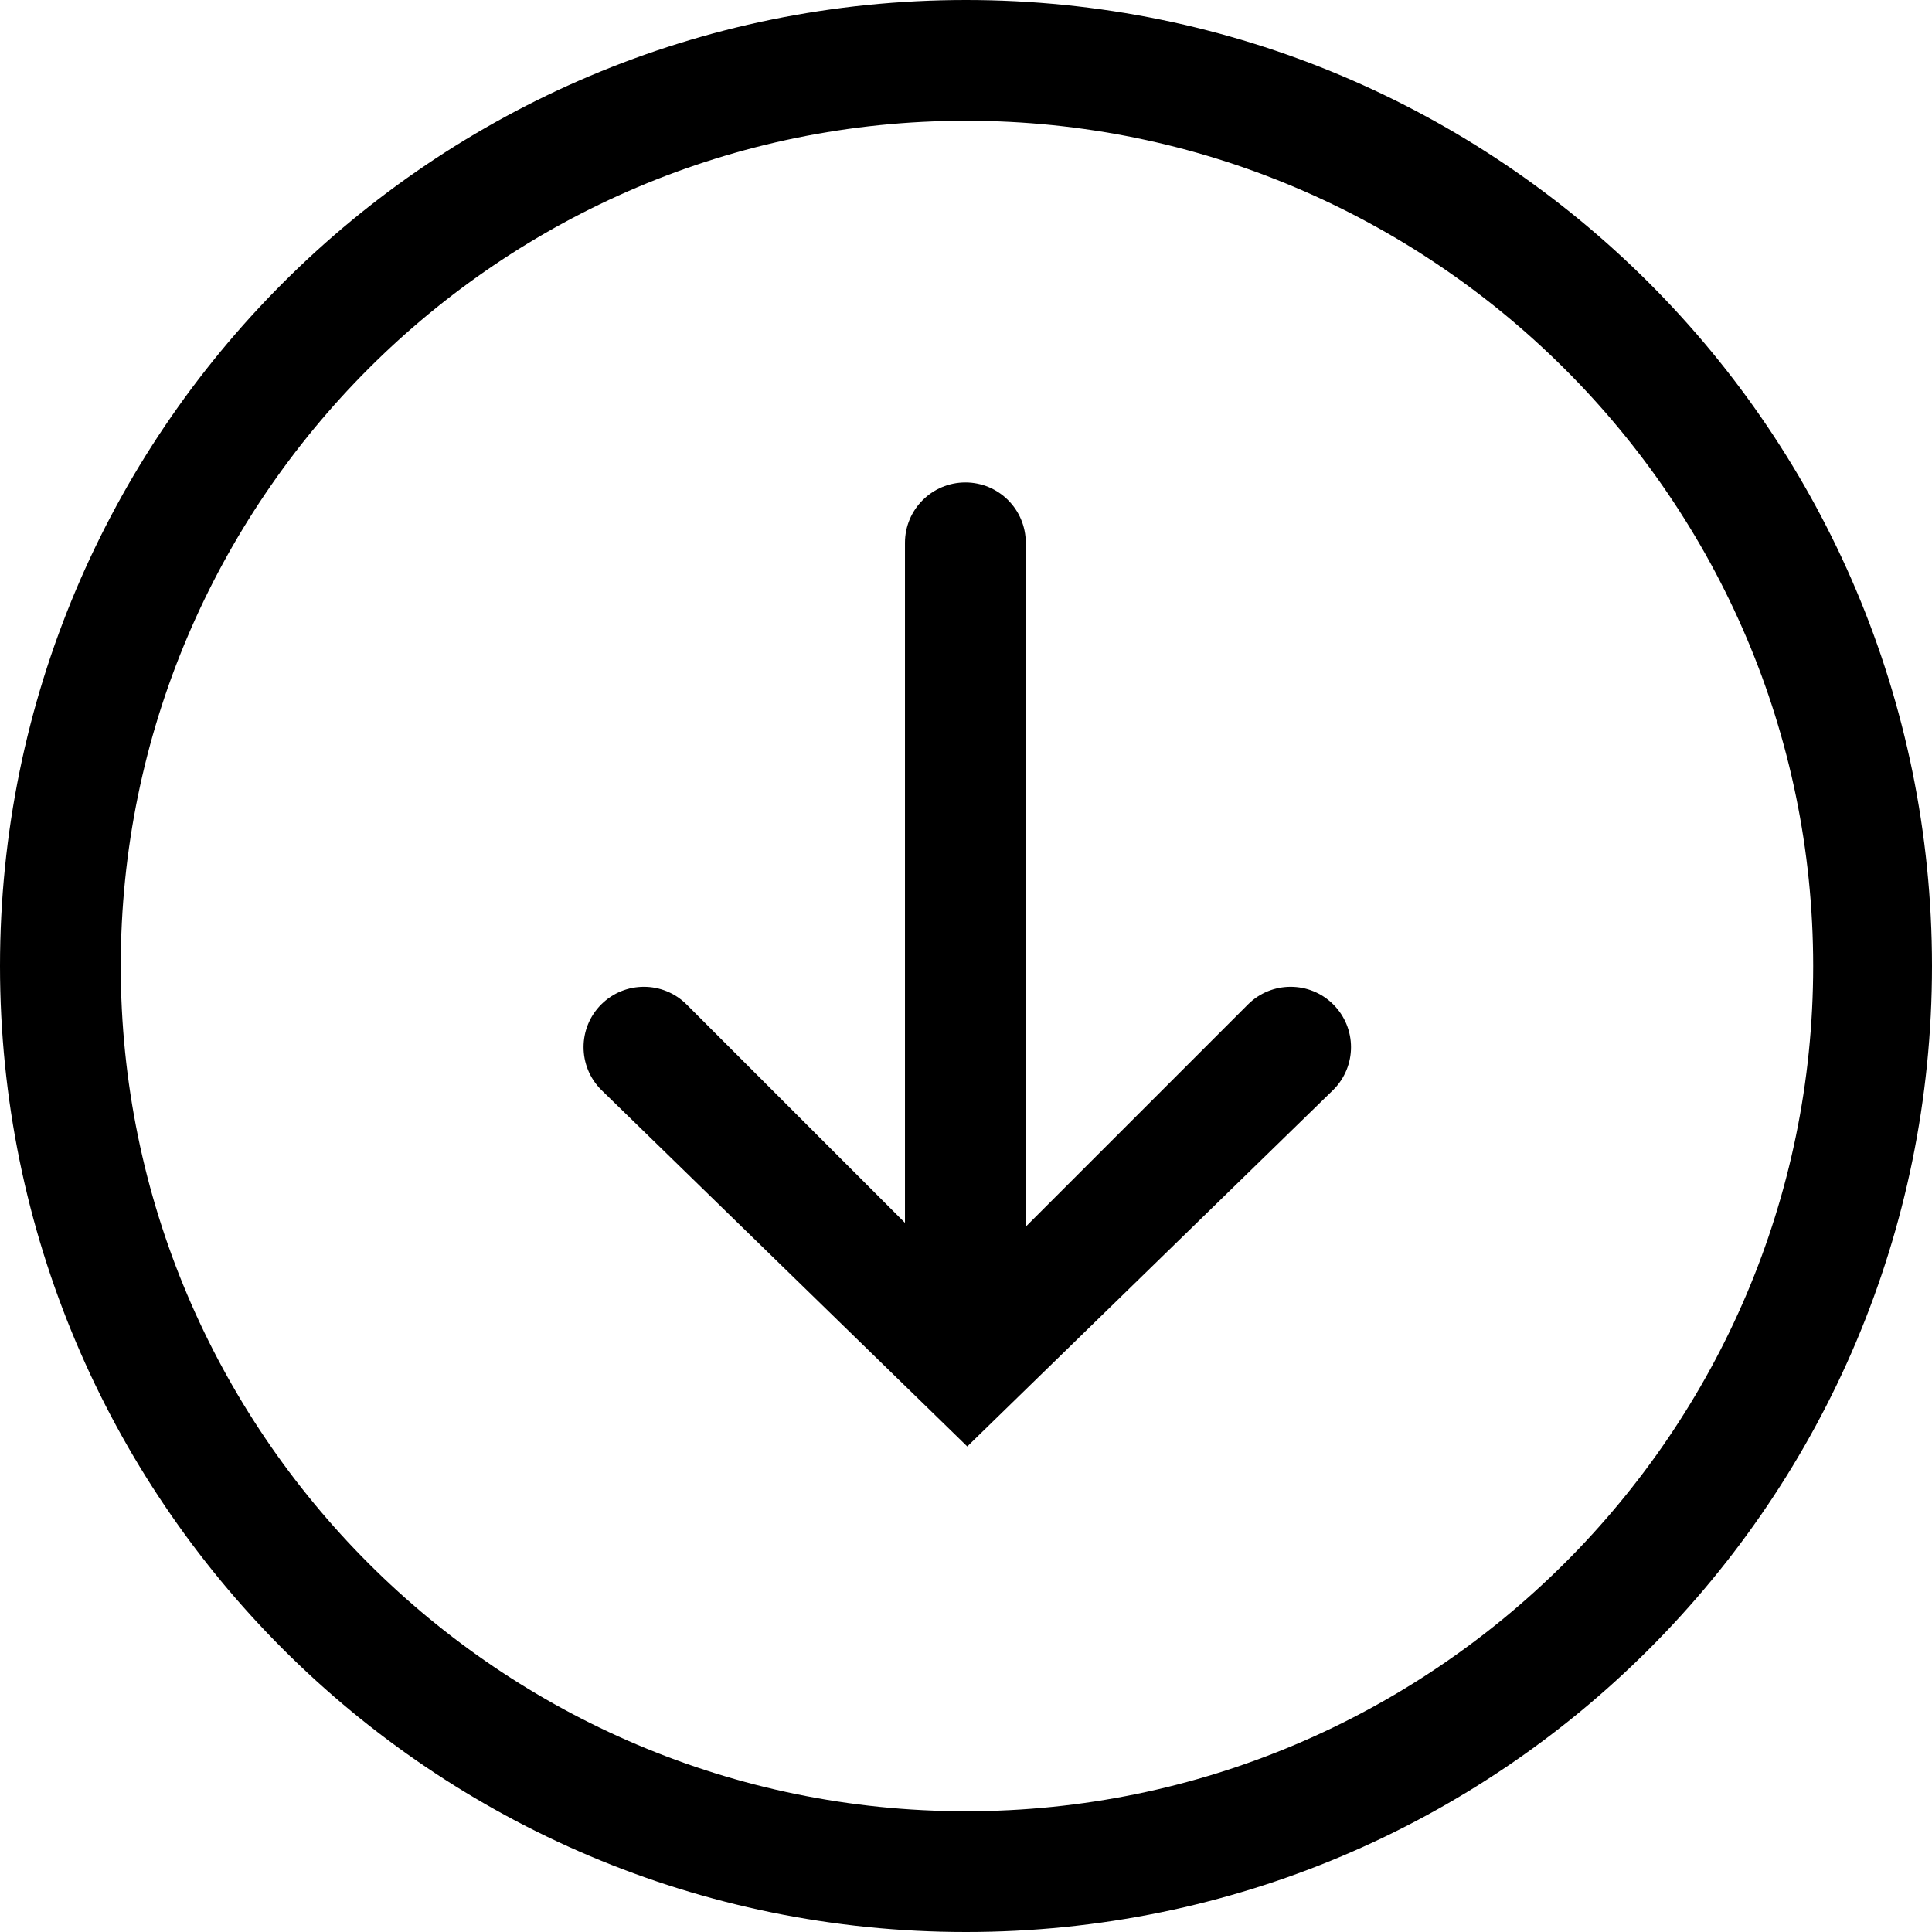
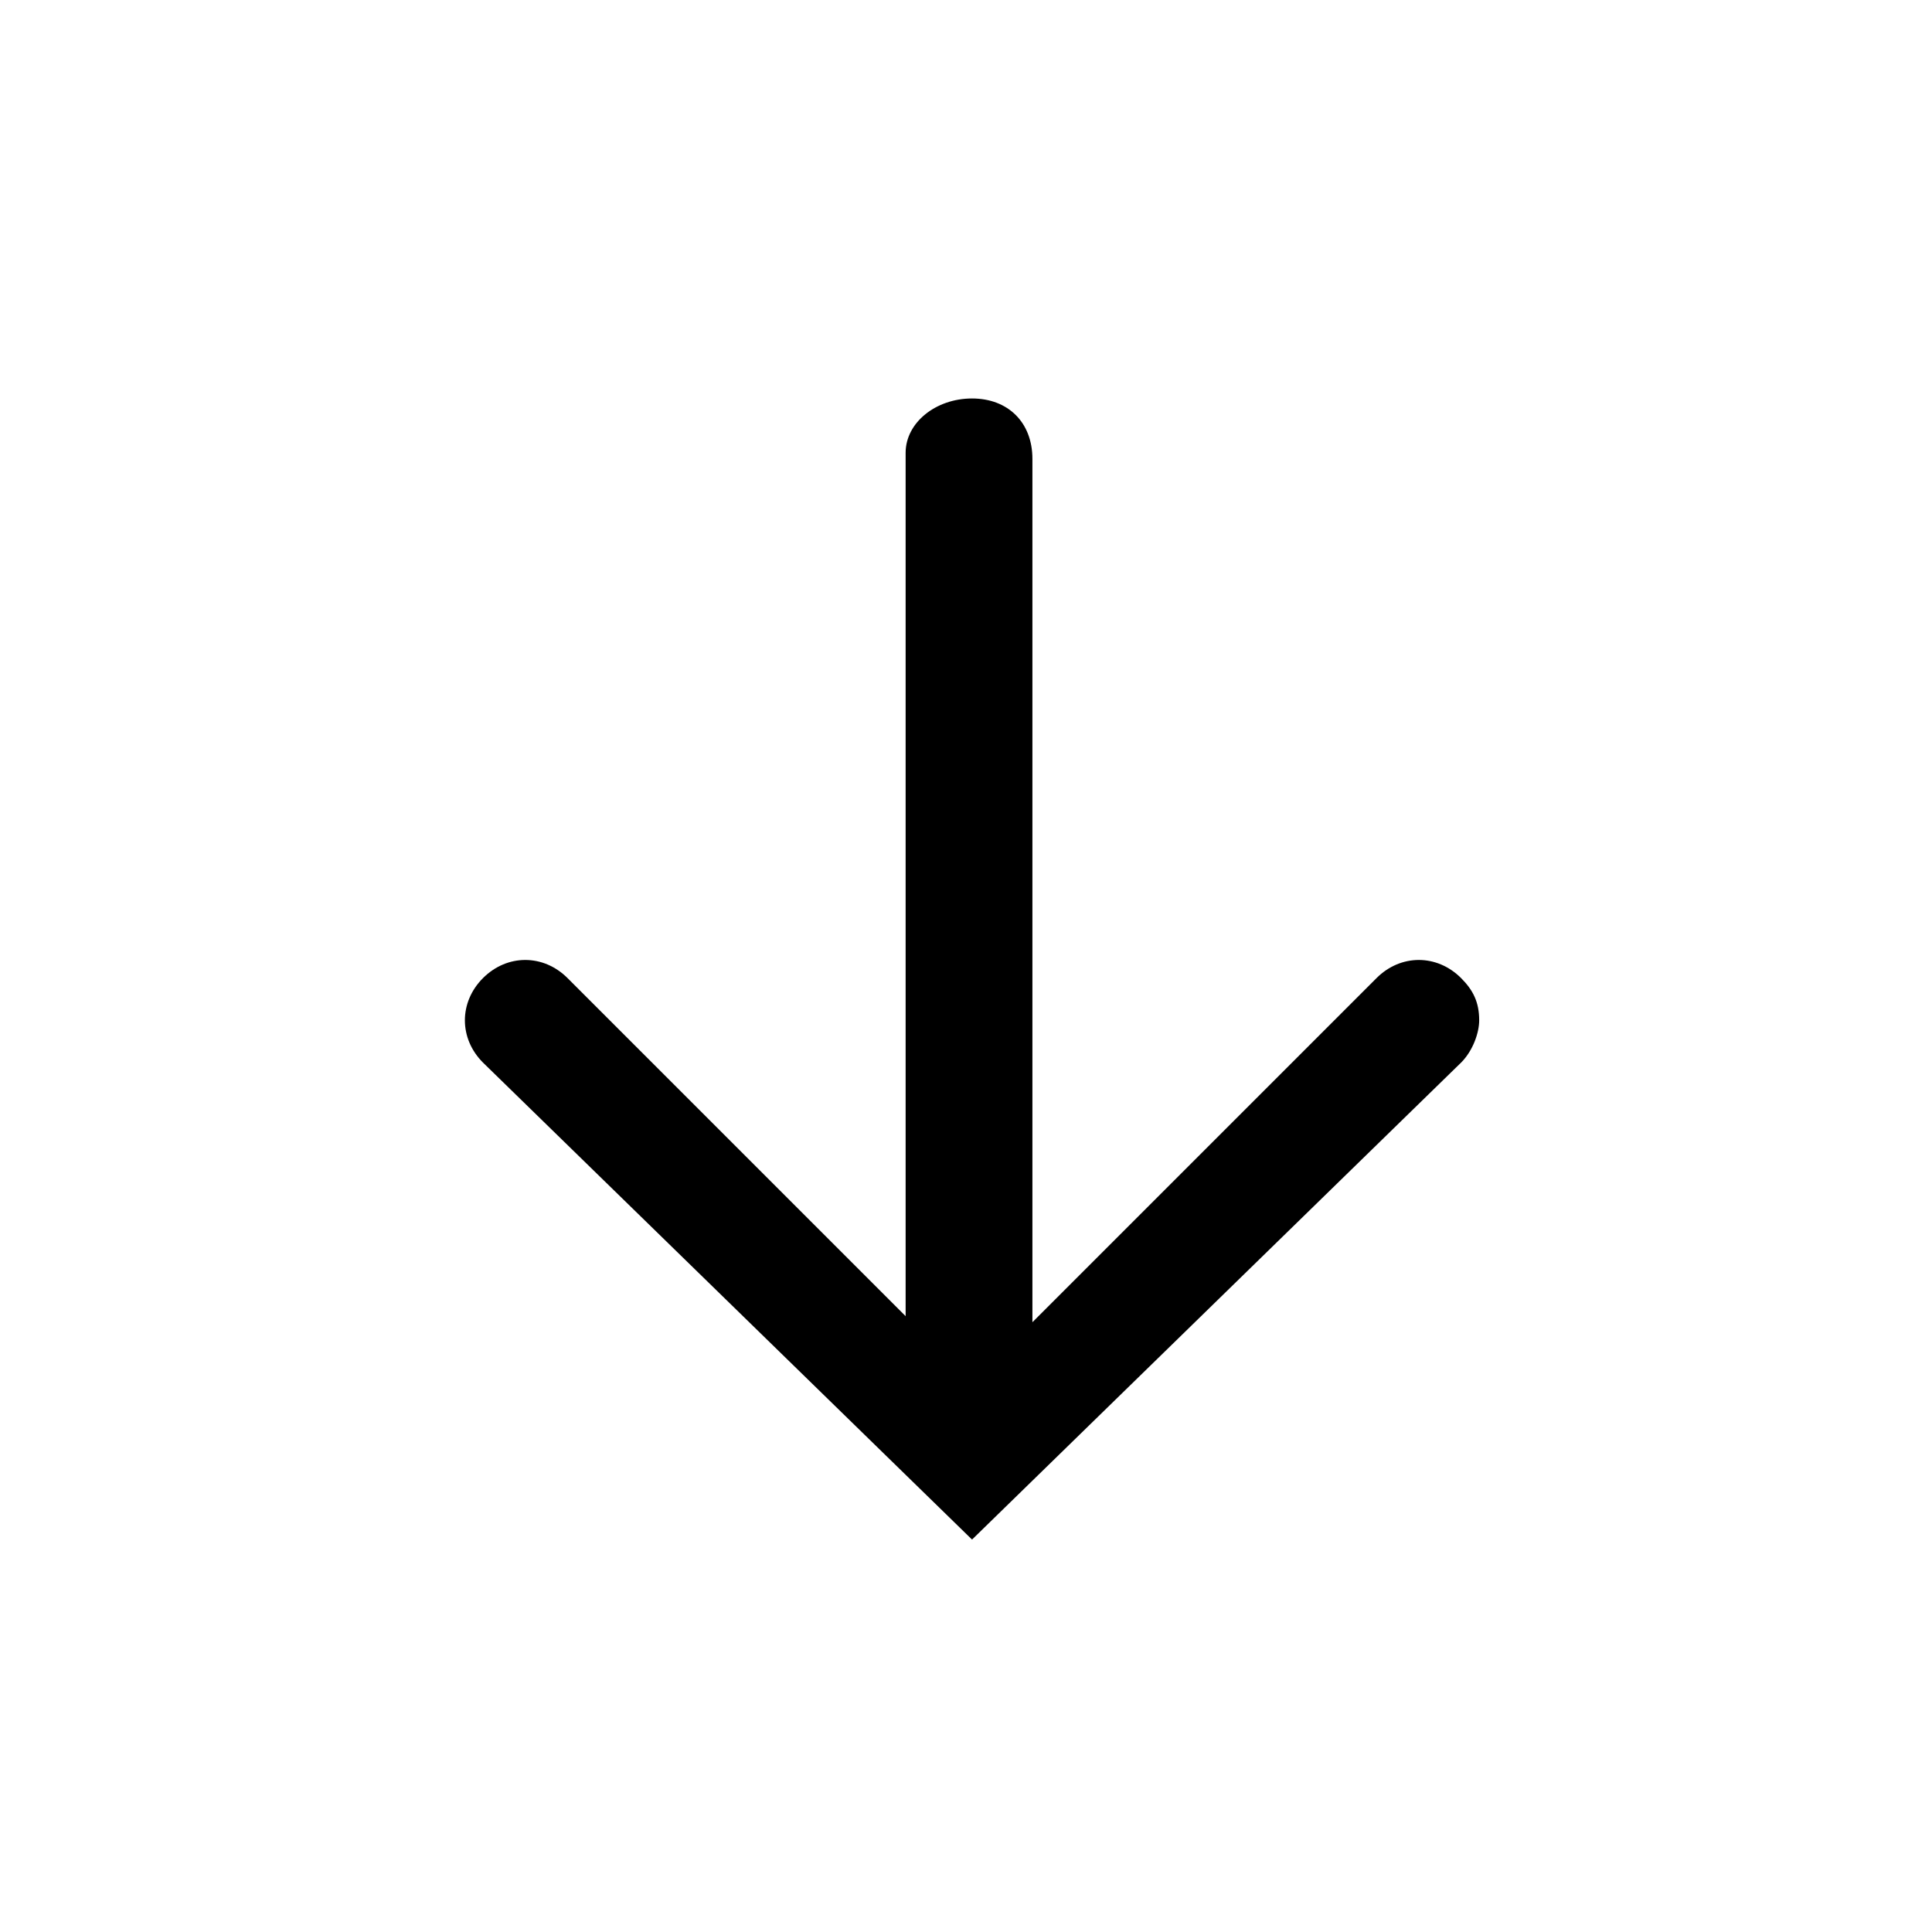
- <svg xmlns="http://www.w3.org/2000/svg" version="1.1" width="32" height="32" viewBox="0 0 32 32">
-   <path fill="#000000" d="M0 16c0 8.837 7.163 16 16 16s16-7.163 16-16c0-8.836-7.163-16-16-16s-16 7.163-16 16zM30.032 16c0 7.72-6.311 14-14.032 14s-14-6.28-14-14 6.28-14 14-14 14.032 6.28 14.032 14zM14.989 8.99v11.264l-3.617-3.617c-0.39-0.39-1.024-0.39-1.414 0s-0.39 1.023 0 1.414l6.063 5.907 6.063-5.907c0.195-0.195 0.293-0.451 0.293-0.707s-0.098-0.512-0.293-0.707c-0.39-0.39-1.023-0.39-1.414 0l-3.68 3.68v-11.326c0-0.553-0.448-1-1-1s-1.001 0.447-1.001 1z" />
+ <svg xmlns="http://www.w3.org/2000/svg" version="1.1" id="Layer_1" x="0px" y="0px" width="32px" height="32px" viewBox="-281 404.9 32 32" style="enable-background:new -281 404.9 32 32;" xml:space="preserve">
+   <path d="M-266,412.4v14.3l-5.6-5.6c-0.4-0.4-1-0.4-1.4,0c-0.4,0.4-0.4,1,0,1.4l8.1,7.9l8.1-7.9c0.2-0.2,0.3-0.5,0.3-0.7  c0-0.3-0.1-0.5-0.3-0.7c-0.4-0.4-1-0.4-1.4,0l-5.7,5.7v-14.3c0-0.6-0.4-1-1-1S-266,411.9-266,412.4L-266,412.4z" />
</svg>
